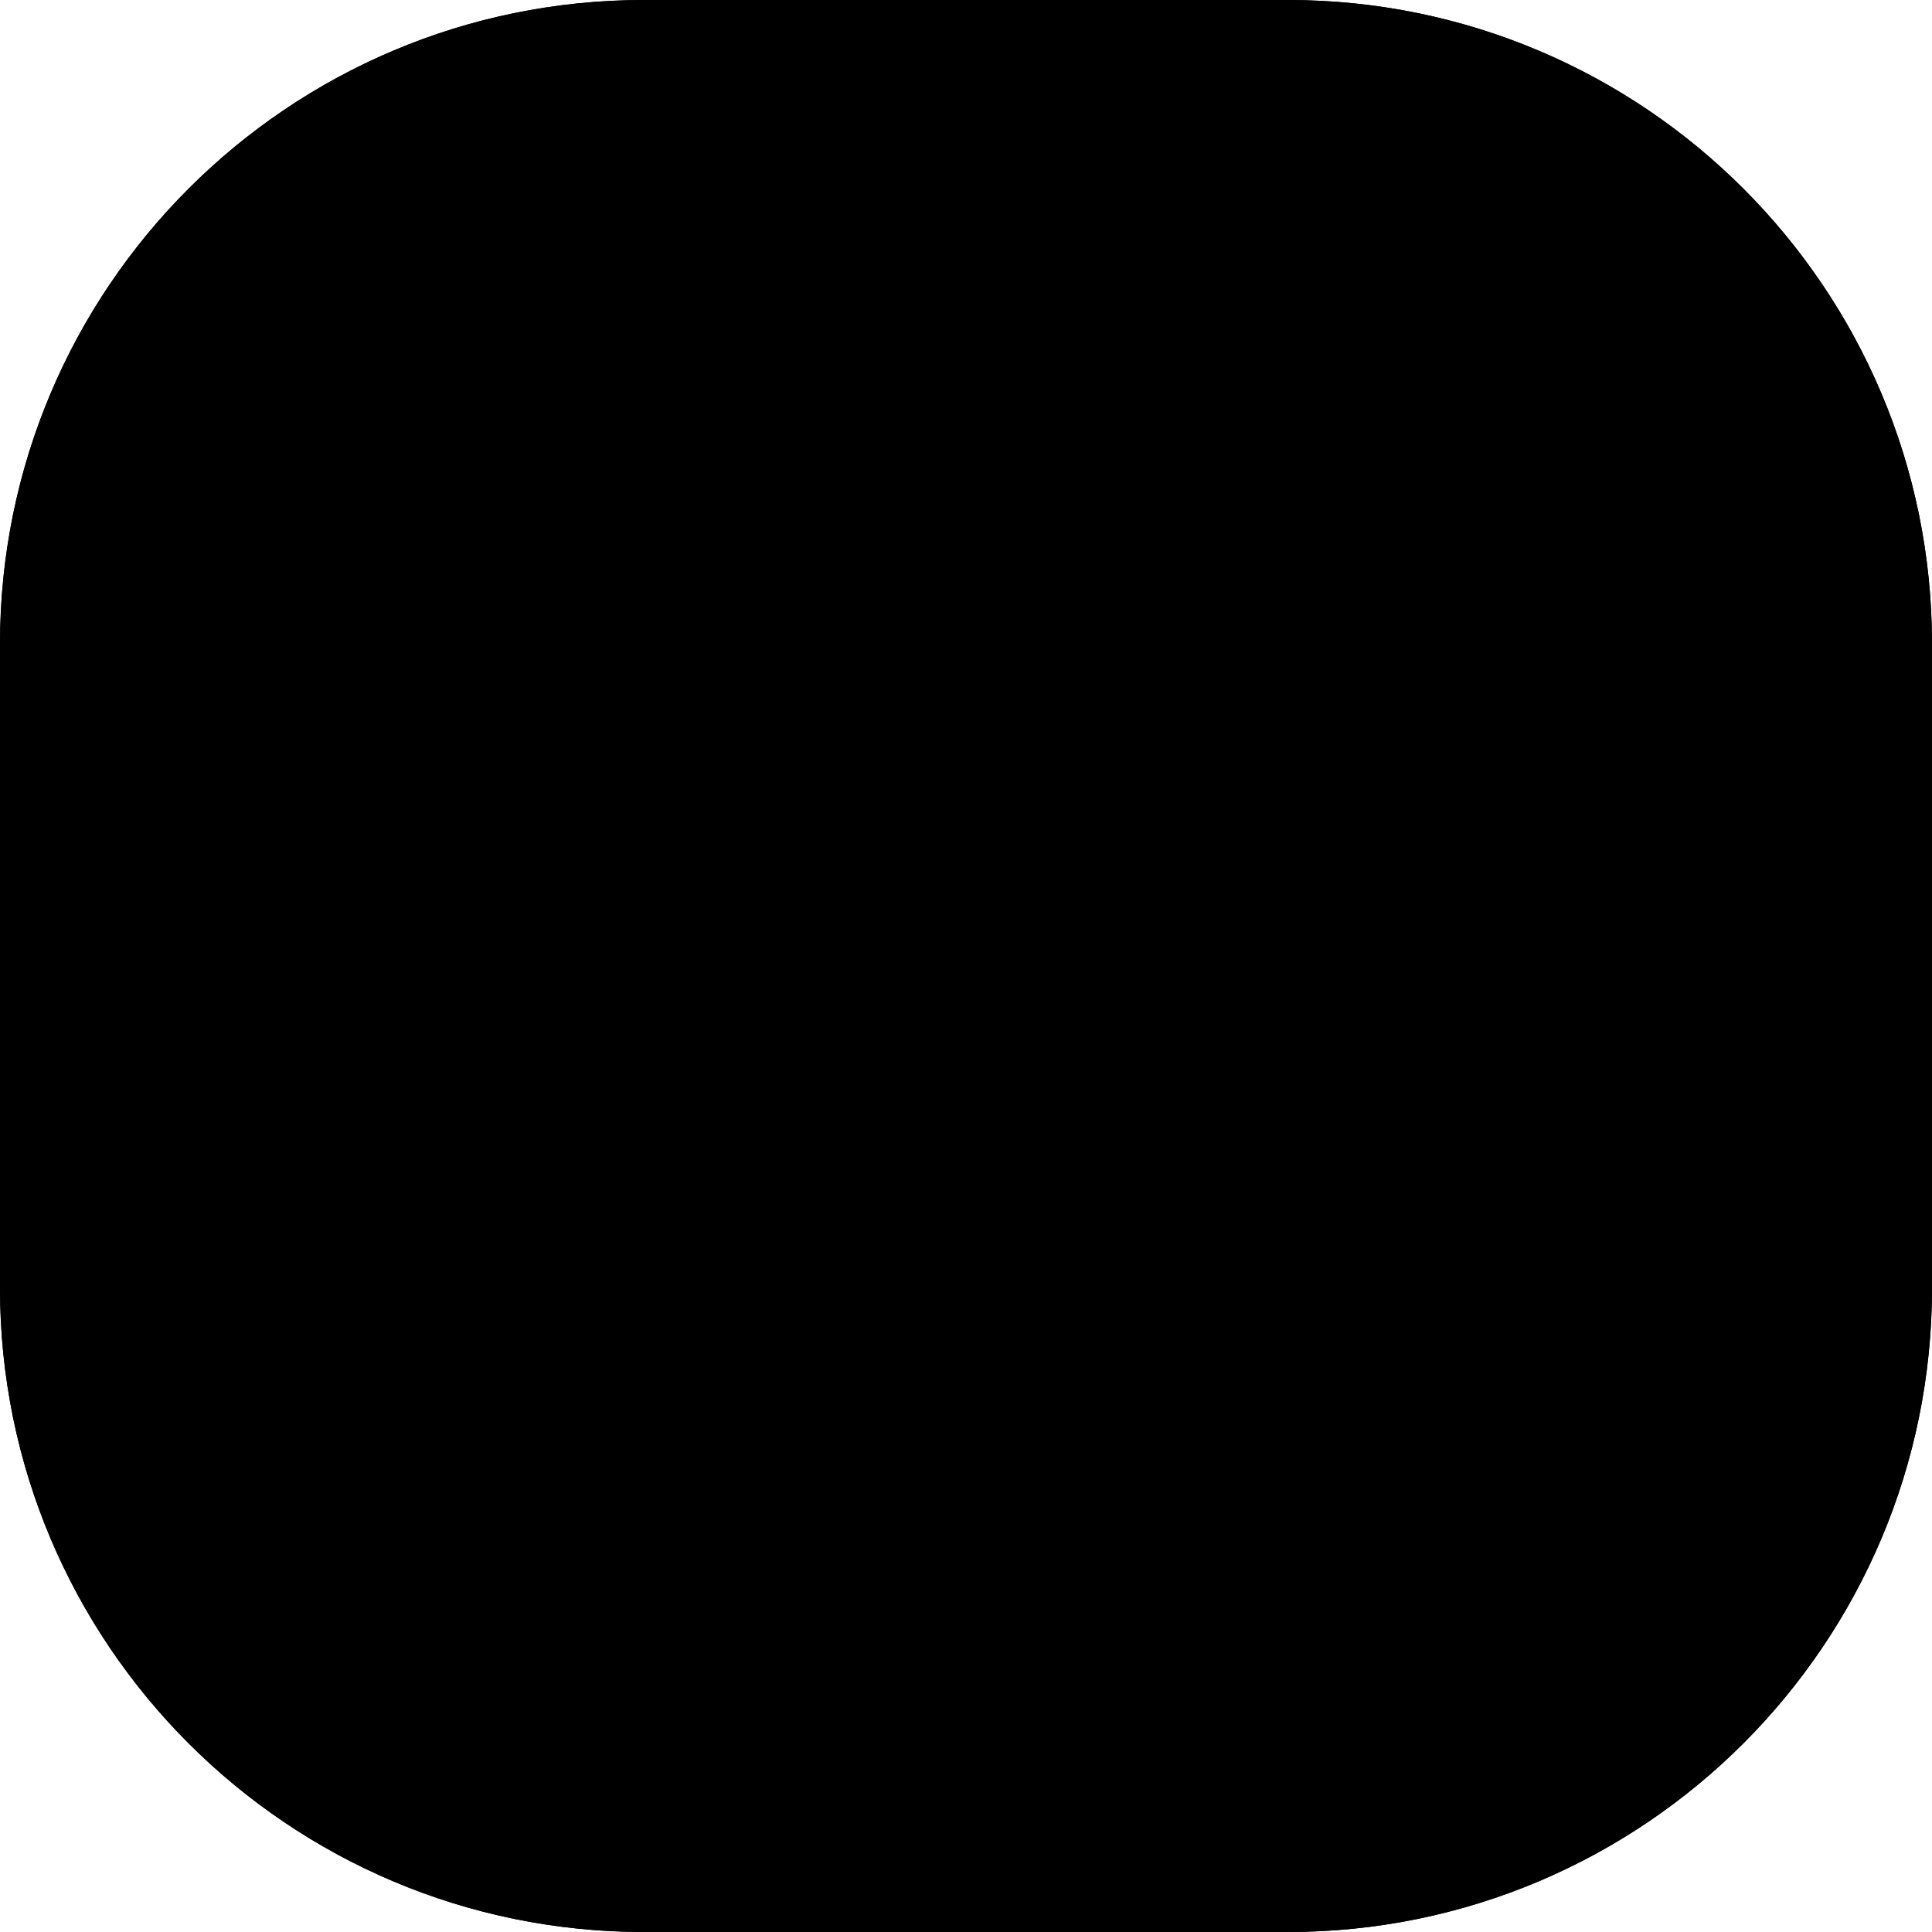
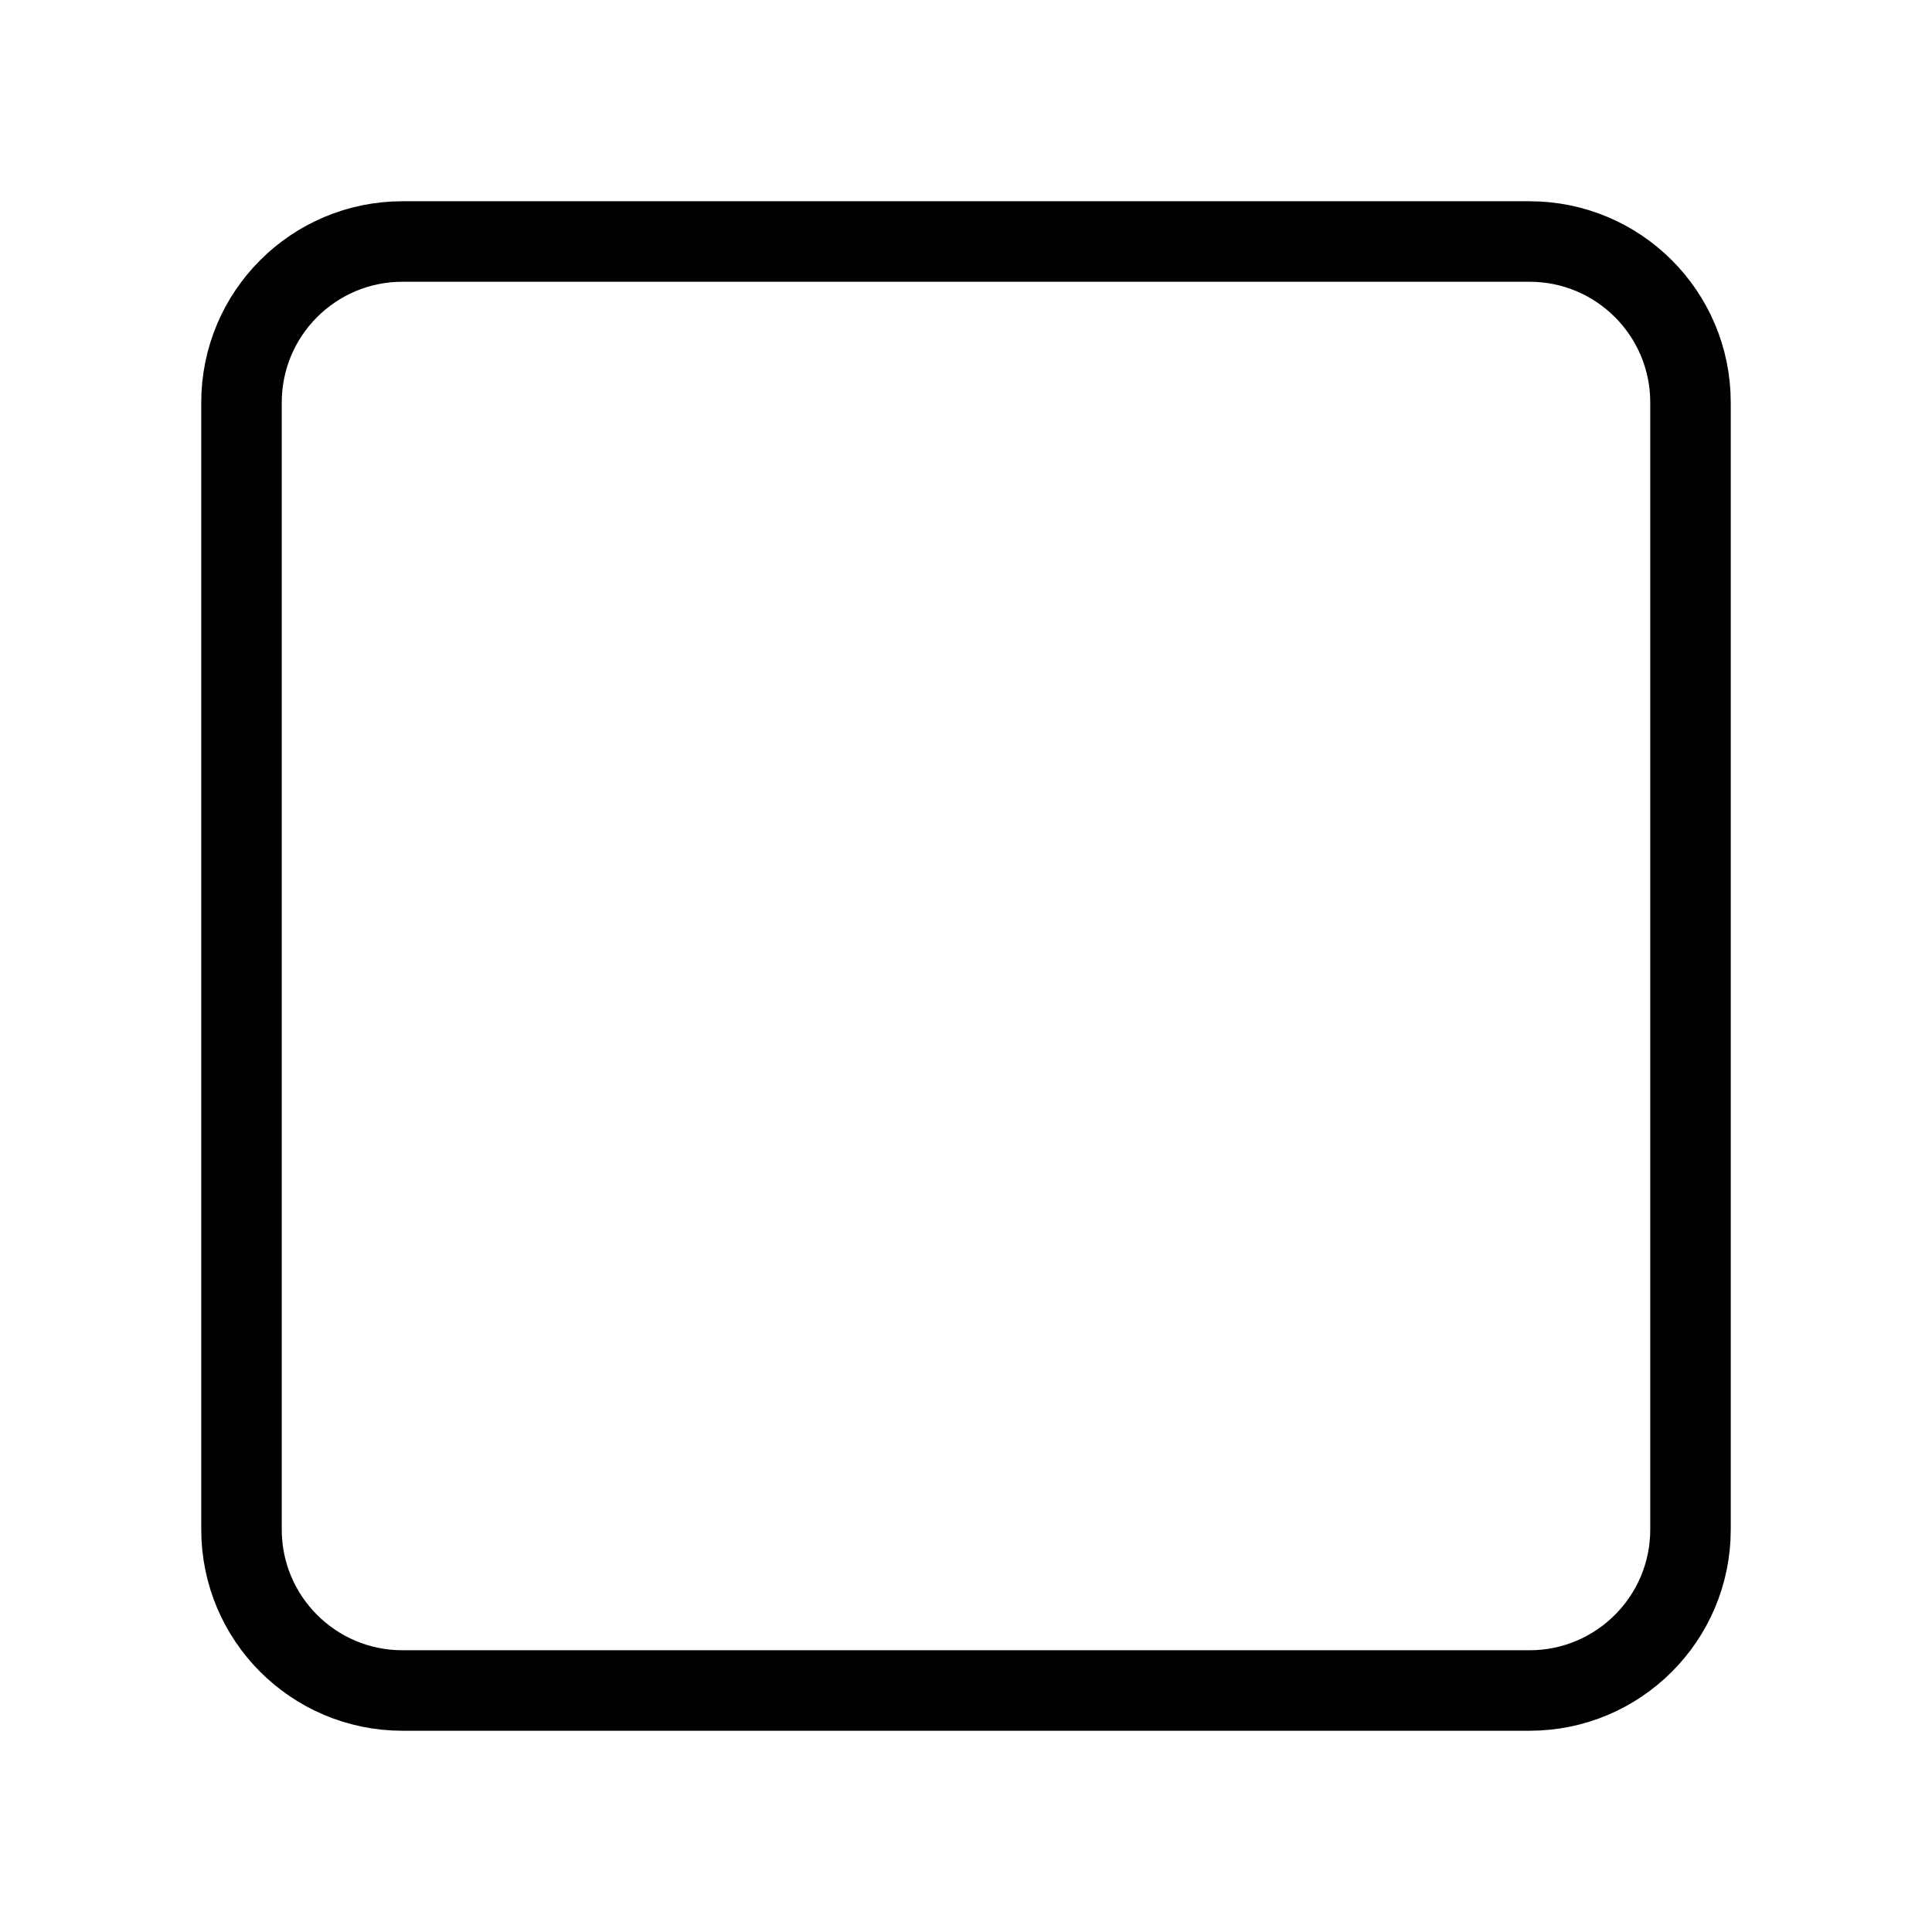
- <svg xmlns="http://www.w3.org/2000/svg" width="18" height="18" viewBox="0 0 18 18" fill="none">
-   <rect width="18" height="18" rx="6" fill="currentColor" />
-   <rect x="1" y="1" width="16" height="16" rx="5" stroke="currentColor" stroke-width="2" />
+ <svg xmlns="http://www.w3.org/2000/svg" width="24" height="24" viewBox="0 0 24 24" fill="none">
+   <path d="M19 3H5C3.895 3 3 3.895 3 5V19C3 20.105 3.895 21 5 21H19C20.105 21 21 20.105 21 19V5C21 3.895 20.105 3 19 3Z" stroke="currentColor" stroke-width="1" stroke-linecap="round" stroke-linejoin="round" />
</svg>
